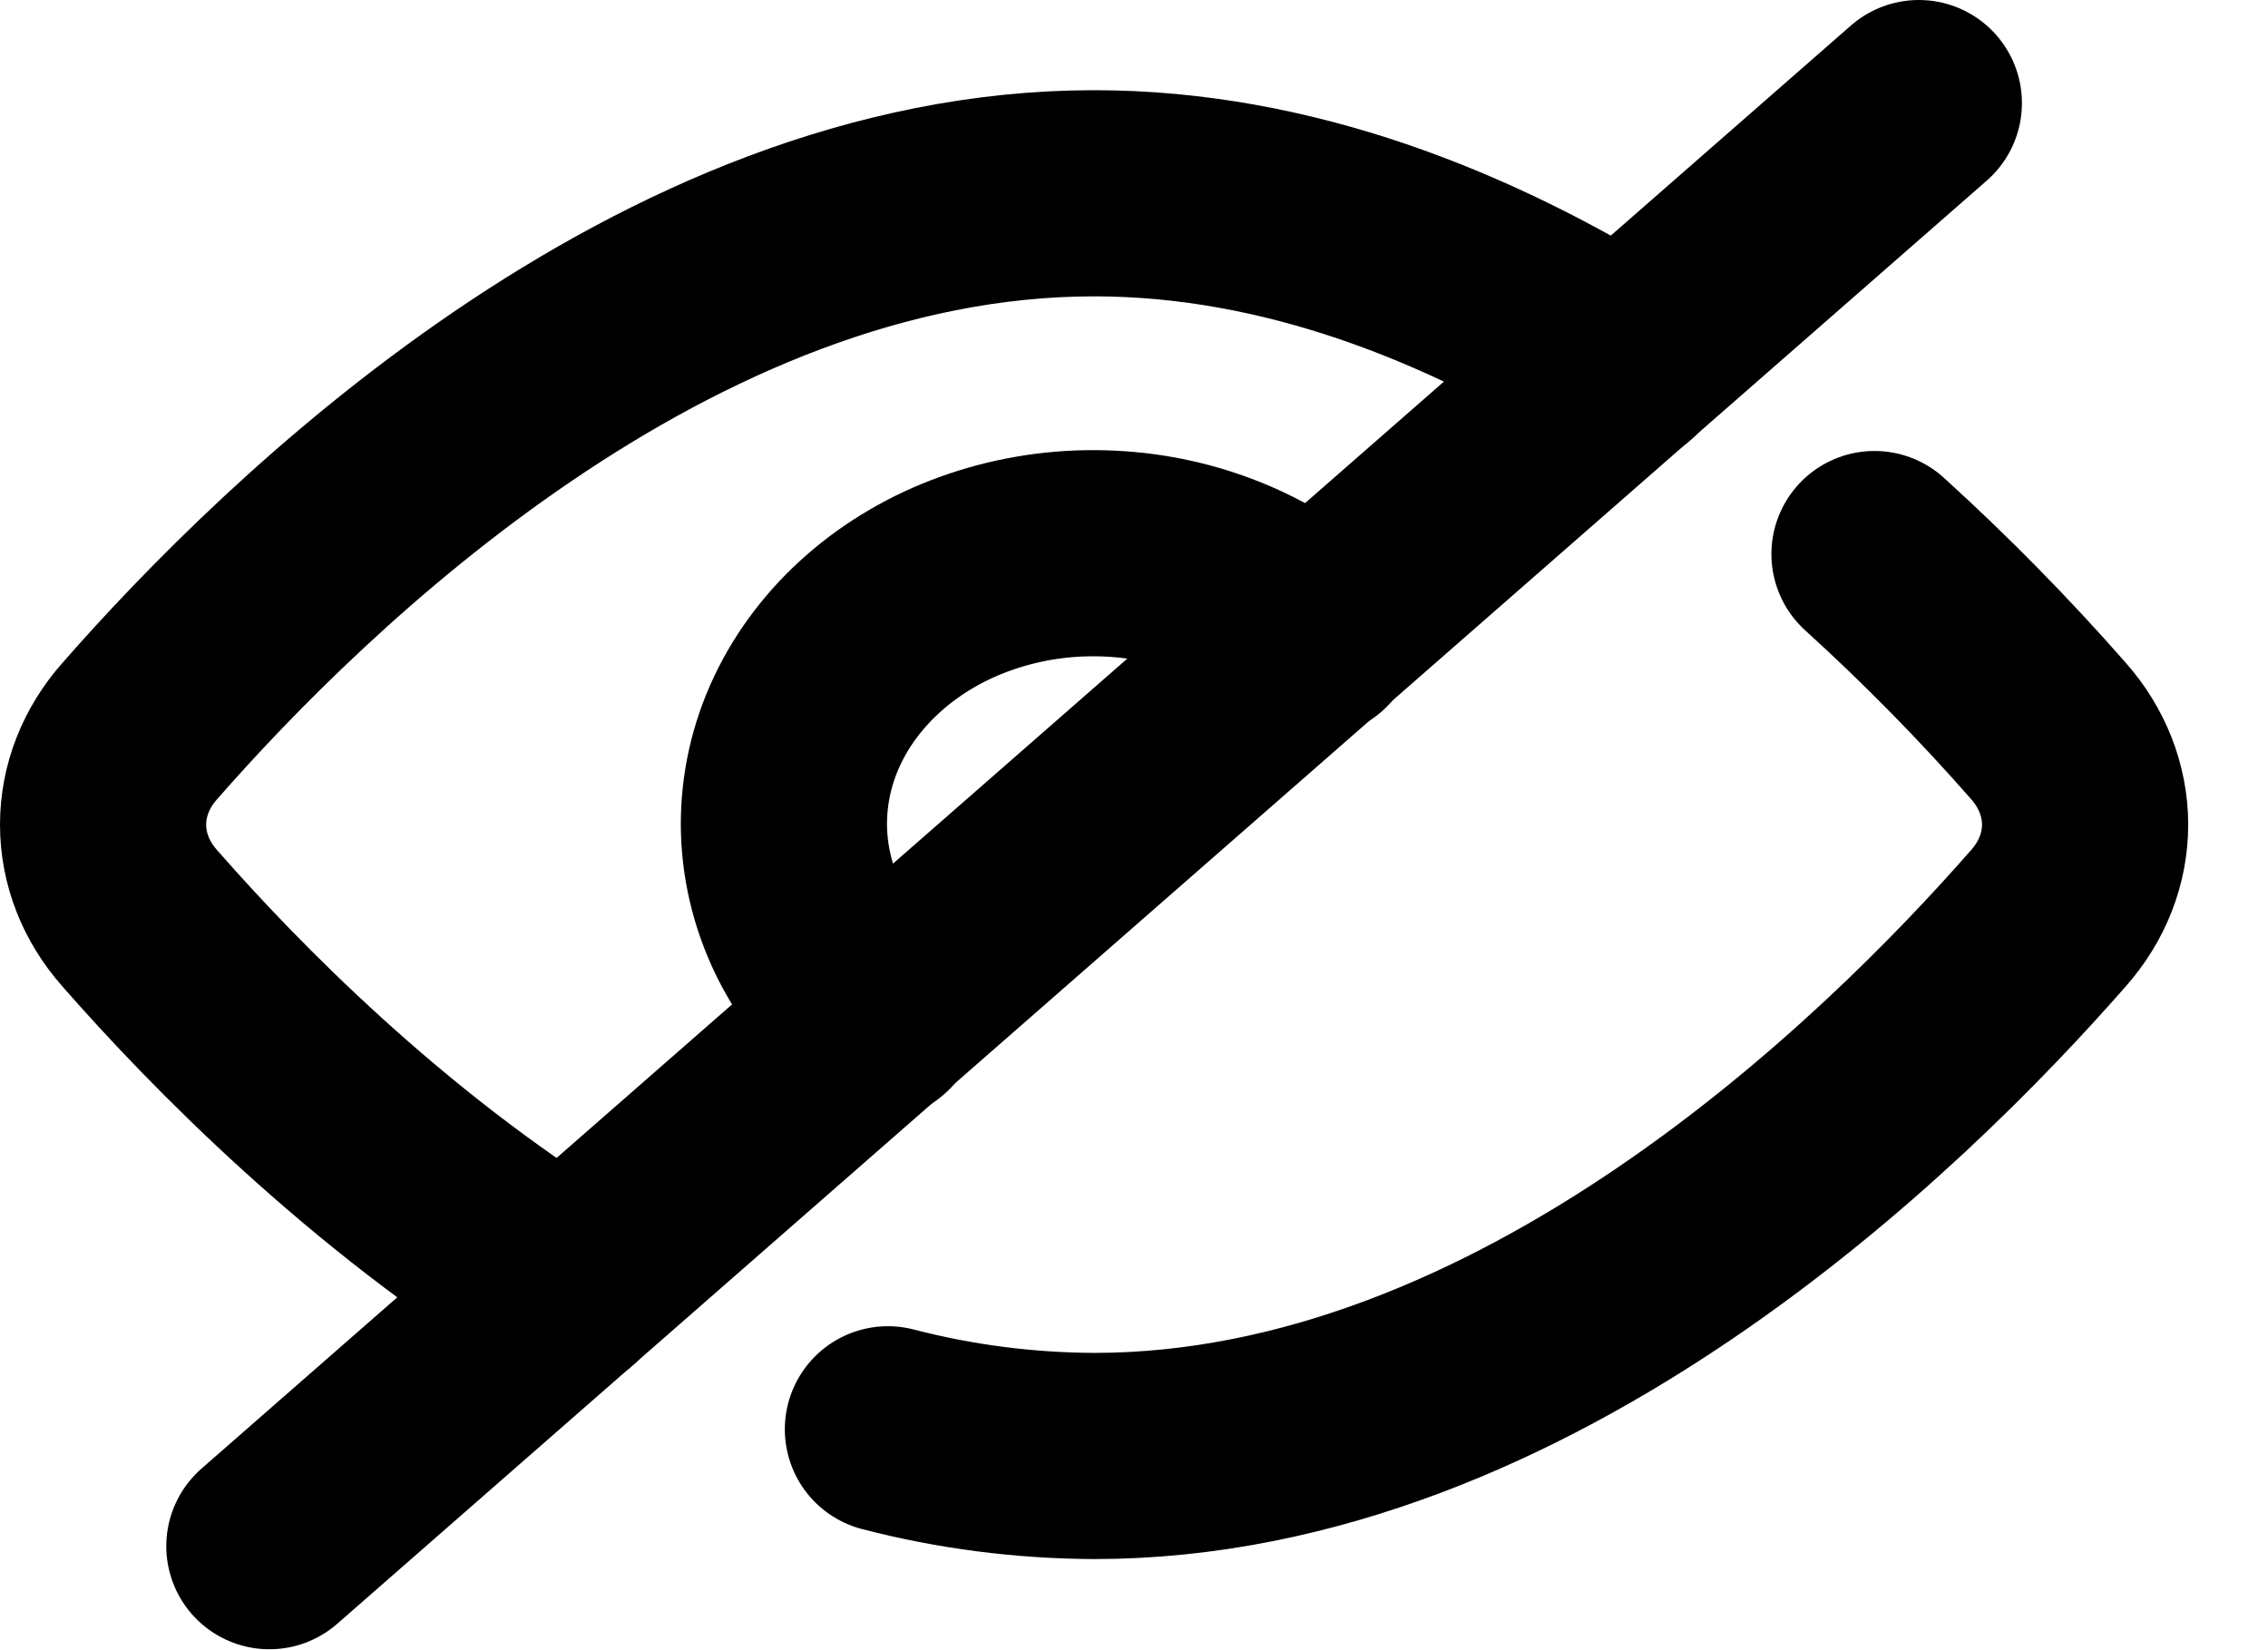
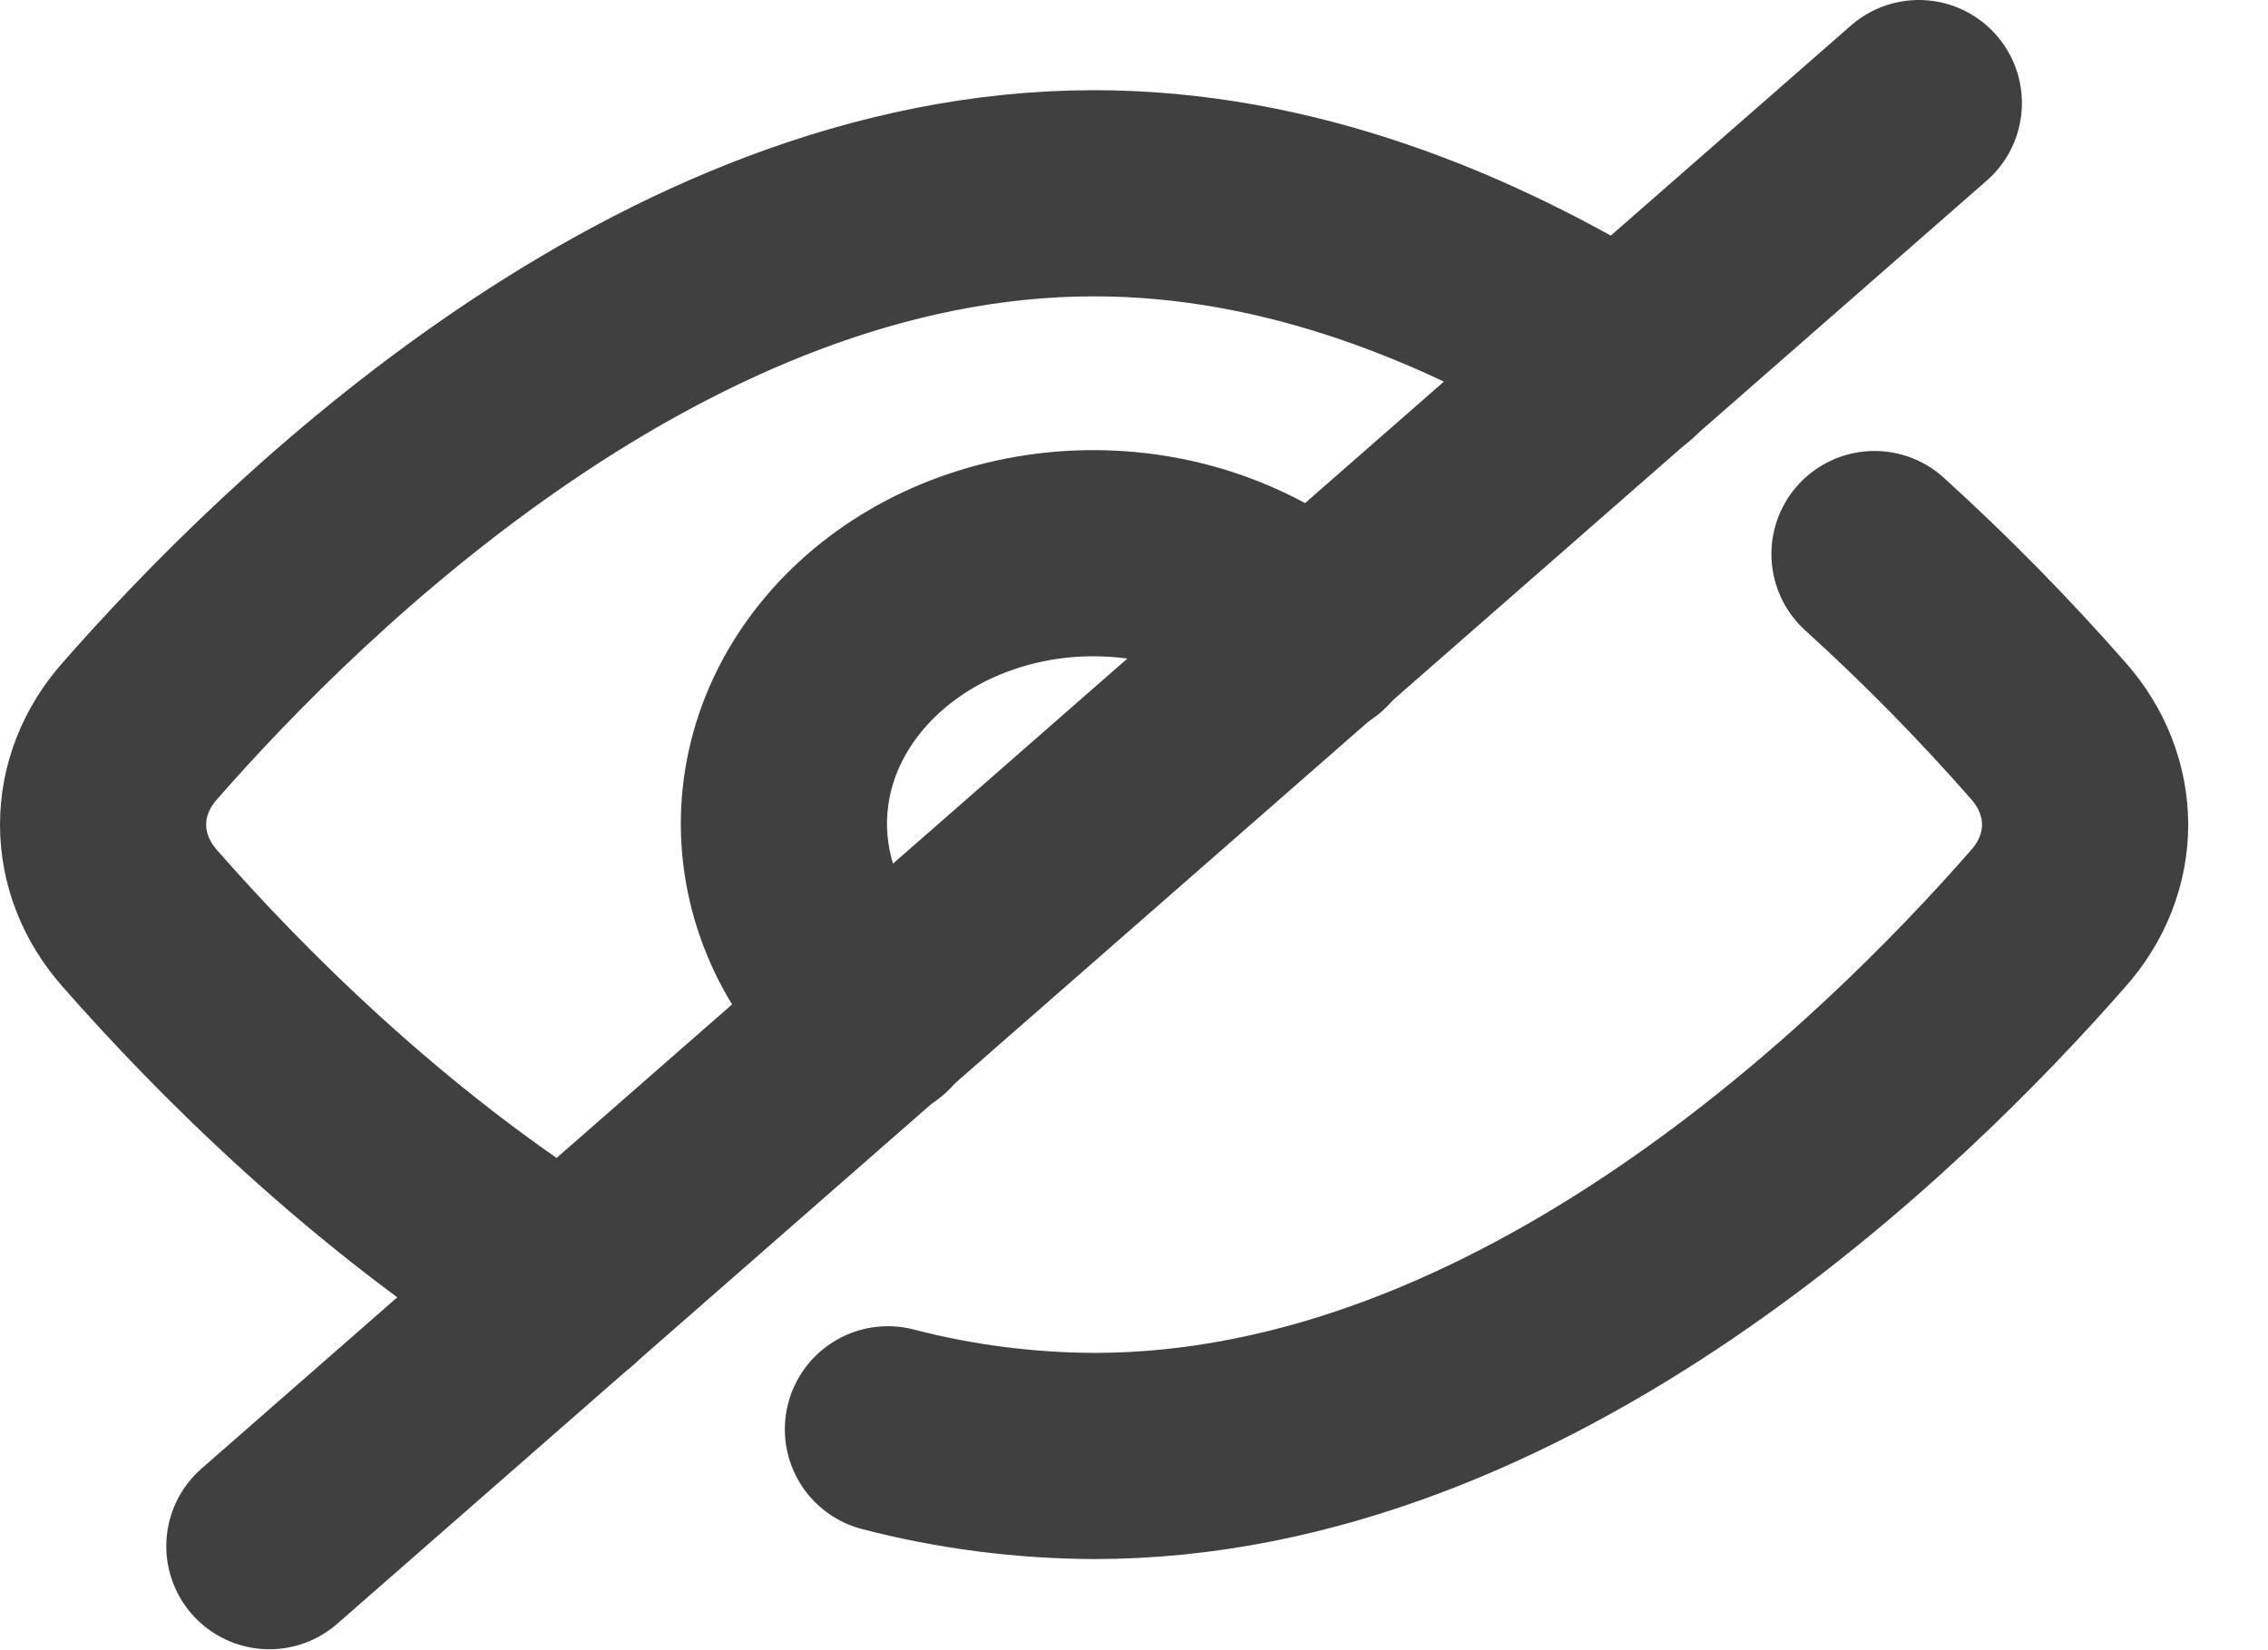
<svg xmlns="http://www.w3.org/2000/svg" width="22" height="16" viewBox="0 0 22 16" fill="none">
-   <path d="M5.486 12.488C3.641 11.342 2.181 9.851 1.356 8.909C1.125 8.649 1 8.33 1 8C1 7.671 1.125 7.352 1.356 7.092C2.849 5.386 6.431 1.875 10.613 1.875C12.489 1.875 14.243 2.581 15.743 3.515" stroke="black" stroke-width="2" stroke-linecap="round" stroke-linejoin="round" />
-   <path d="M12.743 6.151C12.465 5.904 12.134 5.708 11.769 5.573C11.405 5.438 11.013 5.368 10.617 5.367C10.221 5.365 9.828 5.433 9.462 5.565C9.096 5.696 8.763 5.891 8.483 6.136C8.203 6.381 7.981 6.672 7.83 6.992C7.679 7.312 7.603 7.656 7.604 8.002C7.606 8.349 7.686 8.692 7.839 9.011C7.993 9.33 8.218 9.62 8.5 9.863" stroke="black" stroke-width="2" stroke-linecap="round" stroke-linejoin="round" />
-   <path d="M2.613 15L18.613 1" stroke="black" stroke-width="2" stroke-linecap="round" stroke-linejoin="round" />
-   <path d="M8.613 13.866C9.262 14.035 9.936 14.122 10.613 14.125C14.795 14.125 18.377 10.614 19.87 8.908C20.101 8.648 20.226 8.328 20.226 7.999C20.225 7.67 20.1 7.35 19.869 7.09C19.344 6.491 18.781 5.918 18.183 5.375" stroke="black" stroke-width="2" stroke-linecap="round" stroke-linejoin="round" />
+   <path d="M5.486 12.488C3.641 11.342 2.181 9.851 1.356 8.909C1.125 8.649 1 8.33 1 8C1 7.671 1.125 7.352 1.356 7.092C2.849 5.386 6.431 1.875 10.613 1.875C12.489 1.875 14.243 2.581 15.743 3.515" stroke="#404040" stroke-width="2" stroke-linecap="round" stroke-linejoin="round" />
+   <path d="M12.743 6.151C12.465 5.904 12.134 5.708 11.769 5.573C11.405 5.438 11.013 5.368 10.617 5.367C10.221 5.365 9.828 5.433 9.462 5.565C9.096 5.696 8.763 5.891 8.483 6.136C8.203 6.381 7.981 6.672 7.83 6.992C7.679 7.312 7.603 7.656 7.604 8.002C7.606 8.349 7.686 8.692 7.839 9.011C7.993 9.33 8.218 9.62 8.5 9.863" stroke="#404040" stroke-width="2" stroke-linecap="round" stroke-linejoin="round" />
+   <path d="M2.613 15L18.613 1" stroke="#404040" stroke-width="2" stroke-linecap="round" stroke-linejoin="round" />
+   <path d="M8.613 13.866C9.262 14.035 9.936 14.122 10.613 14.125C14.795 14.125 18.377 10.614 19.87 8.908C20.101 8.648 20.226 8.328 20.226 7.999C20.225 7.67 20.1 7.35 19.869 7.09C19.344 6.491 18.781 5.918 18.183 5.375" stroke="#404040" stroke-width="2" stroke-linecap="round" stroke-linejoin="round" />
</svg>
